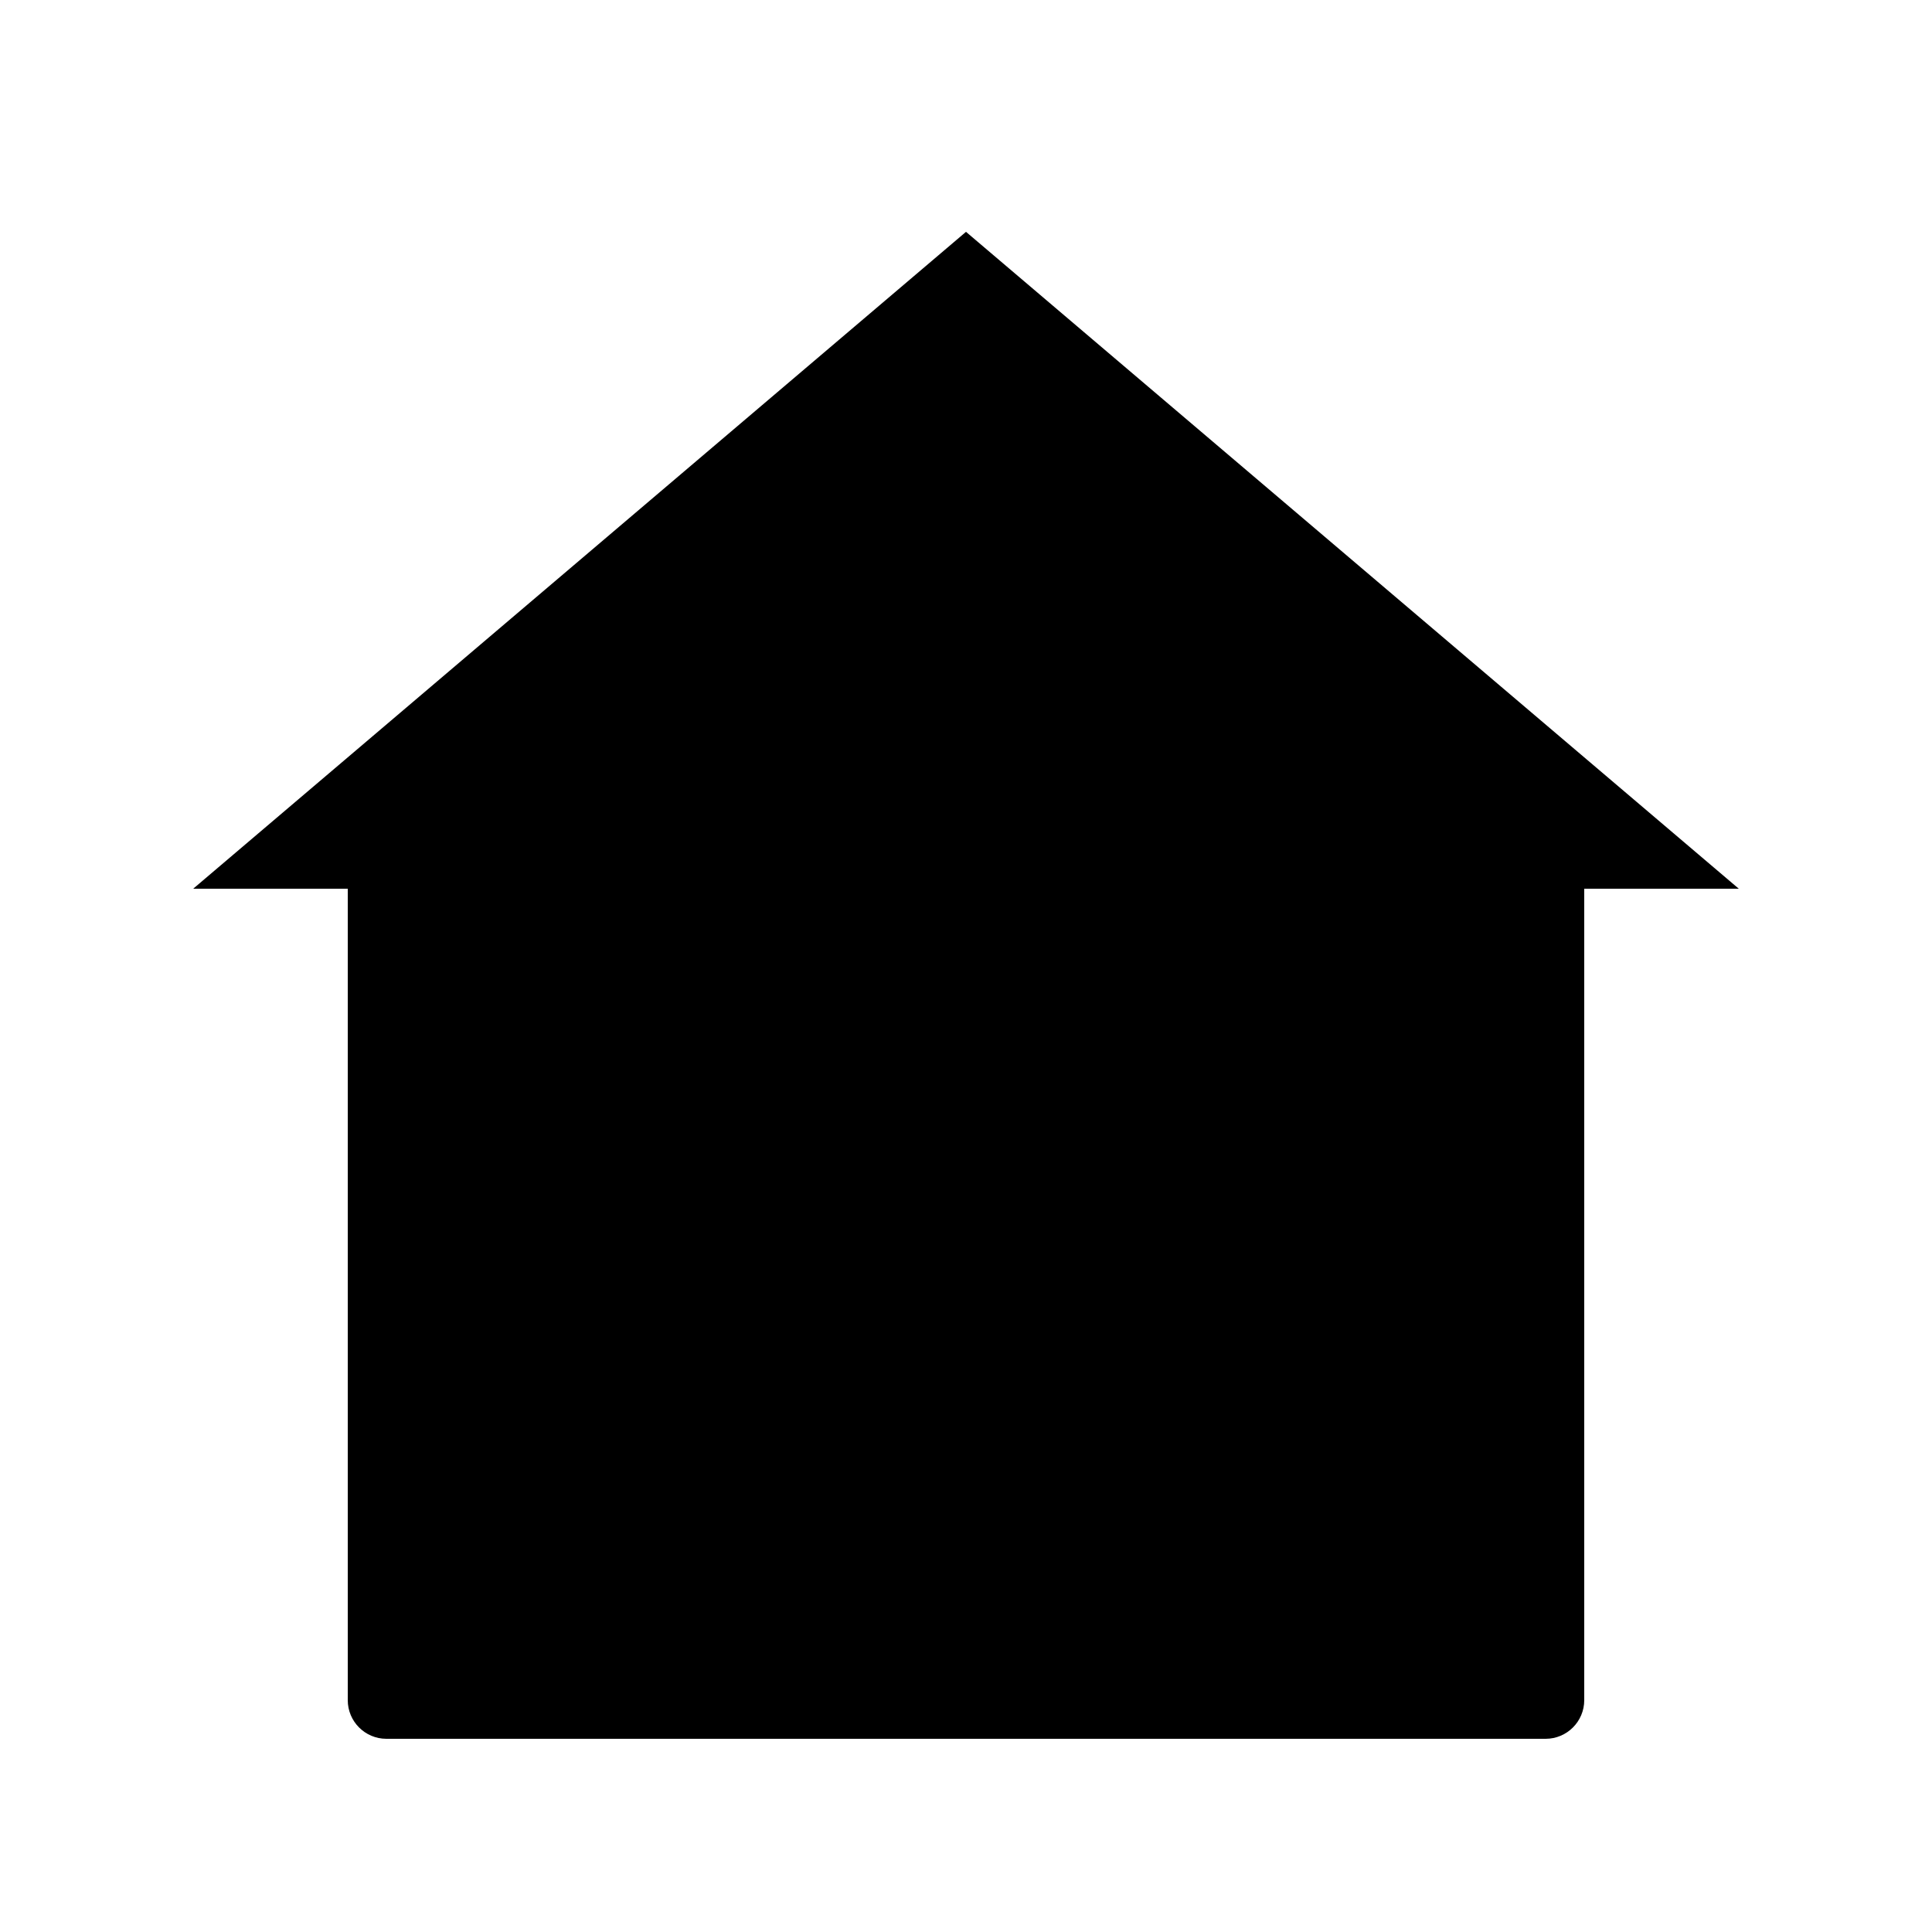
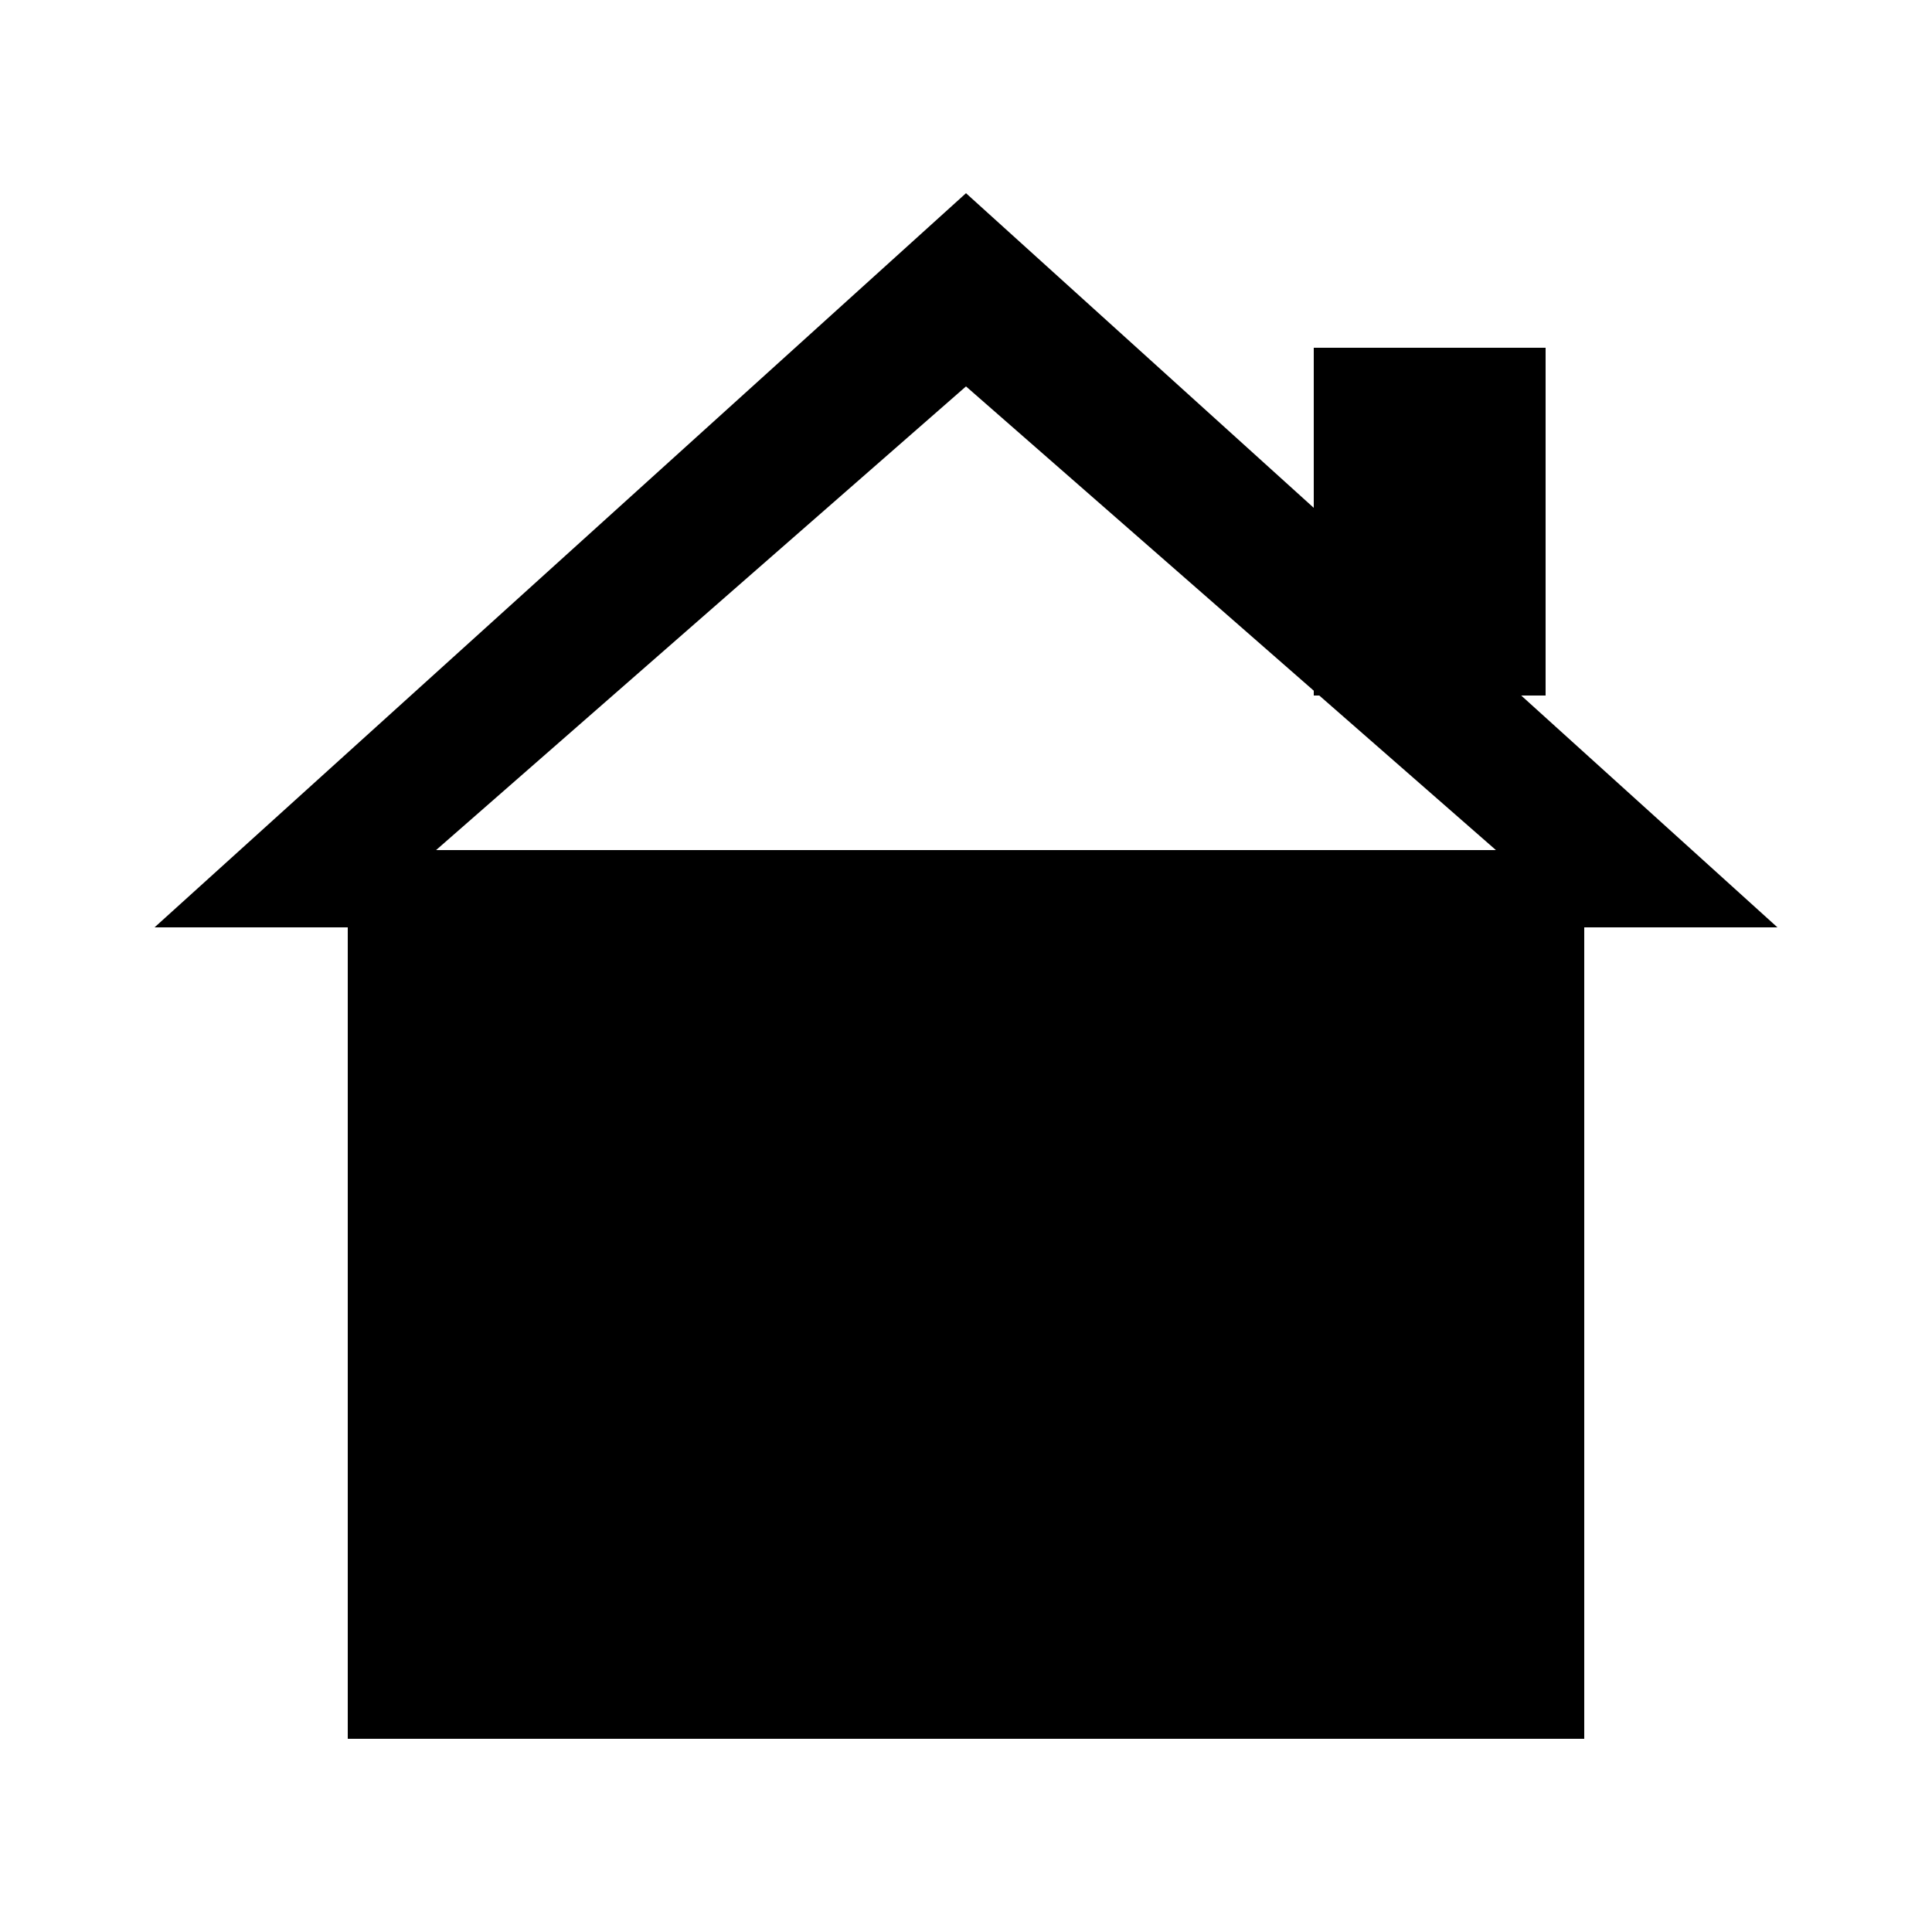
<svg xmlns="http://www.w3.org/2000/svg" viewBox="0 0 100 100" data-tags="house,home,roof,real-estate,family,building">
-   <path data-tone="paper" d="M 20 42 H 80 A 2 2 0 0 1 82 44 V 88 A 2 2 0 0 1 80 90 H 20 A 2 2 0 0 1 18 88 V 44 A 2 2 0 0 1 20 42 Z" />
-   <path data-tone="accent" d="M 10 46 L 50 12 L 90 46 Z" />
-   <path data-tone="ink" d="M 44 62 H 56 A 2 2 0 0 1 58 64 V 88 A 2 2 0 0 1 56 90 H 44 A 2 2 0 0 1 42 88 V 64 A 2 2 0 0 1 44 62 Z" />
-   <path data-tone="accent2" d="M 26 54 H 36 A 2 2 0 0 1 38 56 V 64 A 2 2 0 0 1 36 66 H 26 A 2 2 0 0 1 24 64 V 56 A 2 2 0 0 1 26 54 Z M 64 54 H 74 A 2 2 0 0 1 76 56 V 64 A 2 2 0 0 1 74 66 H 64 A 2 2 0 0 1 62 64 V 56 A 2 2 0 0 1 64 54 Z" />
+   <path data-tone="paper" d="M 18 44 H 82 V 90 H 18 Z" />
+   <path data-tone="accent" d="M 8 48 L 50 10 L 92 48 L 82 48 L 50 20 L 18 48 Z" />
+   <path data-tone="ink" d="M 68 18 H 80 V 36 H 68 Z M 42 62 H 58 V 90 H 42 Z" />
+   <path data-tone="accent2" d="M 24 54 H 36 V 68 H 24 Z M 64 54 H 76 V 68 H 64 Z" />
+   <path data-tone="muted" d="M 29 54 H 31 V 68 H 29 Z M 24 60 H 36 V 62 H 24 Z M 69 54 H 71 V 68 H 69 Z M 64 60 H 76 V 62 H 64 Z" />
</svg>
